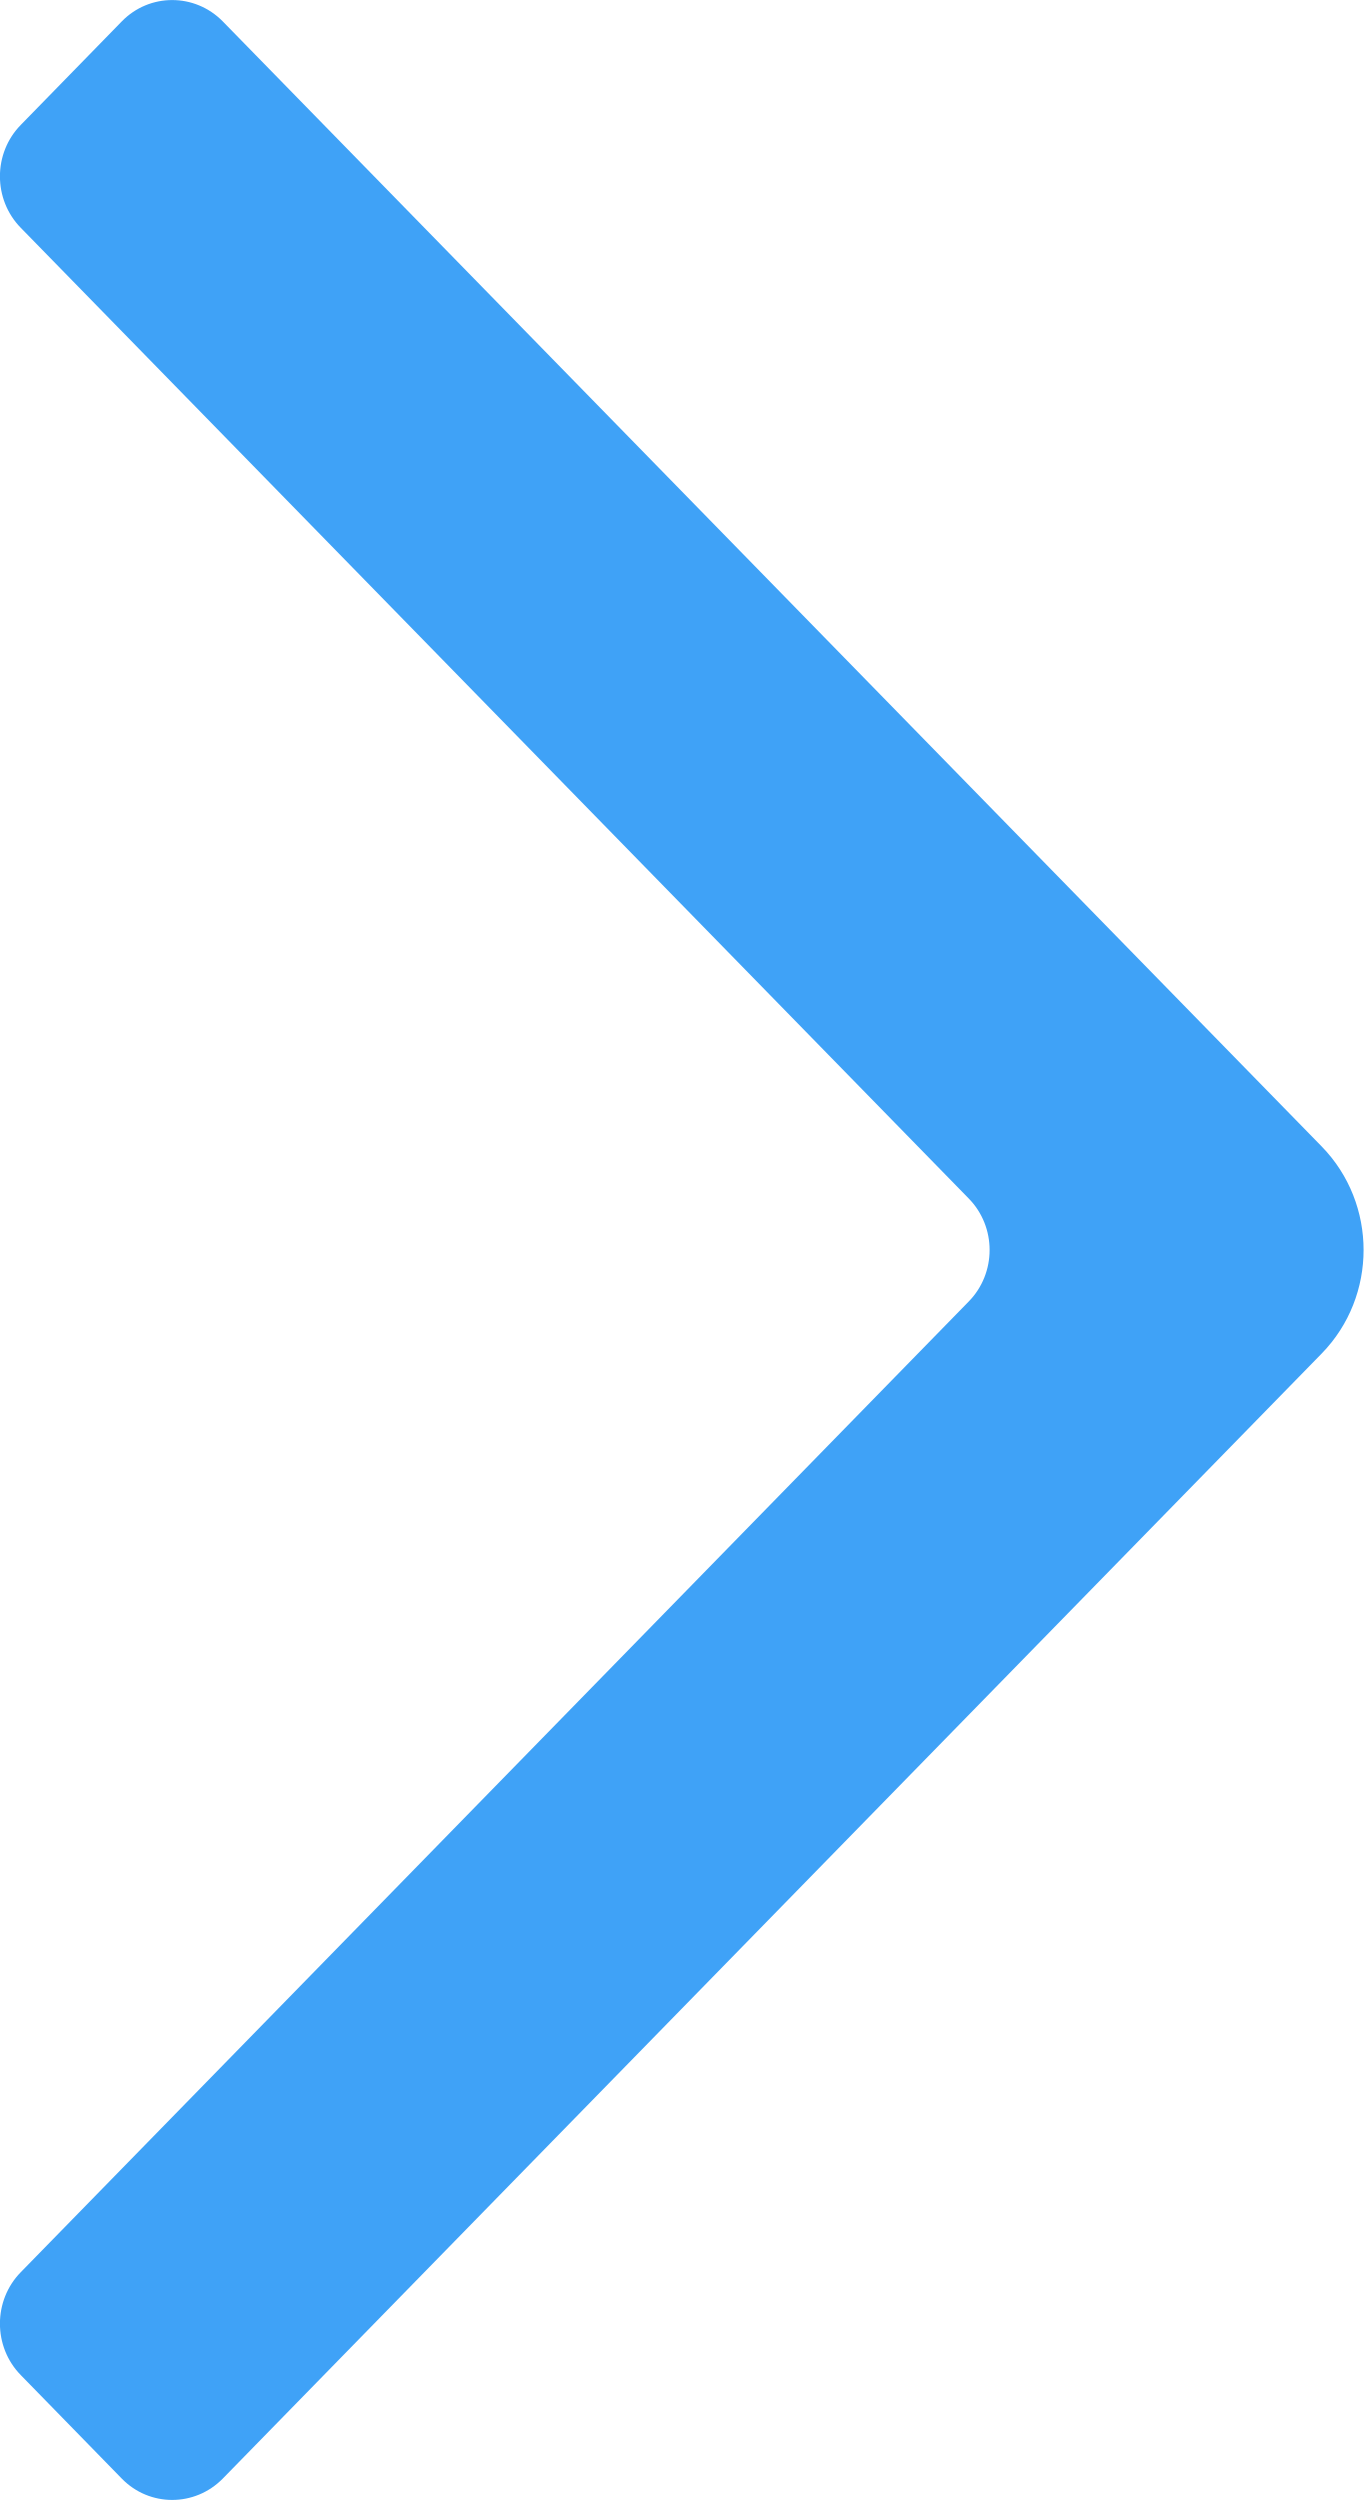
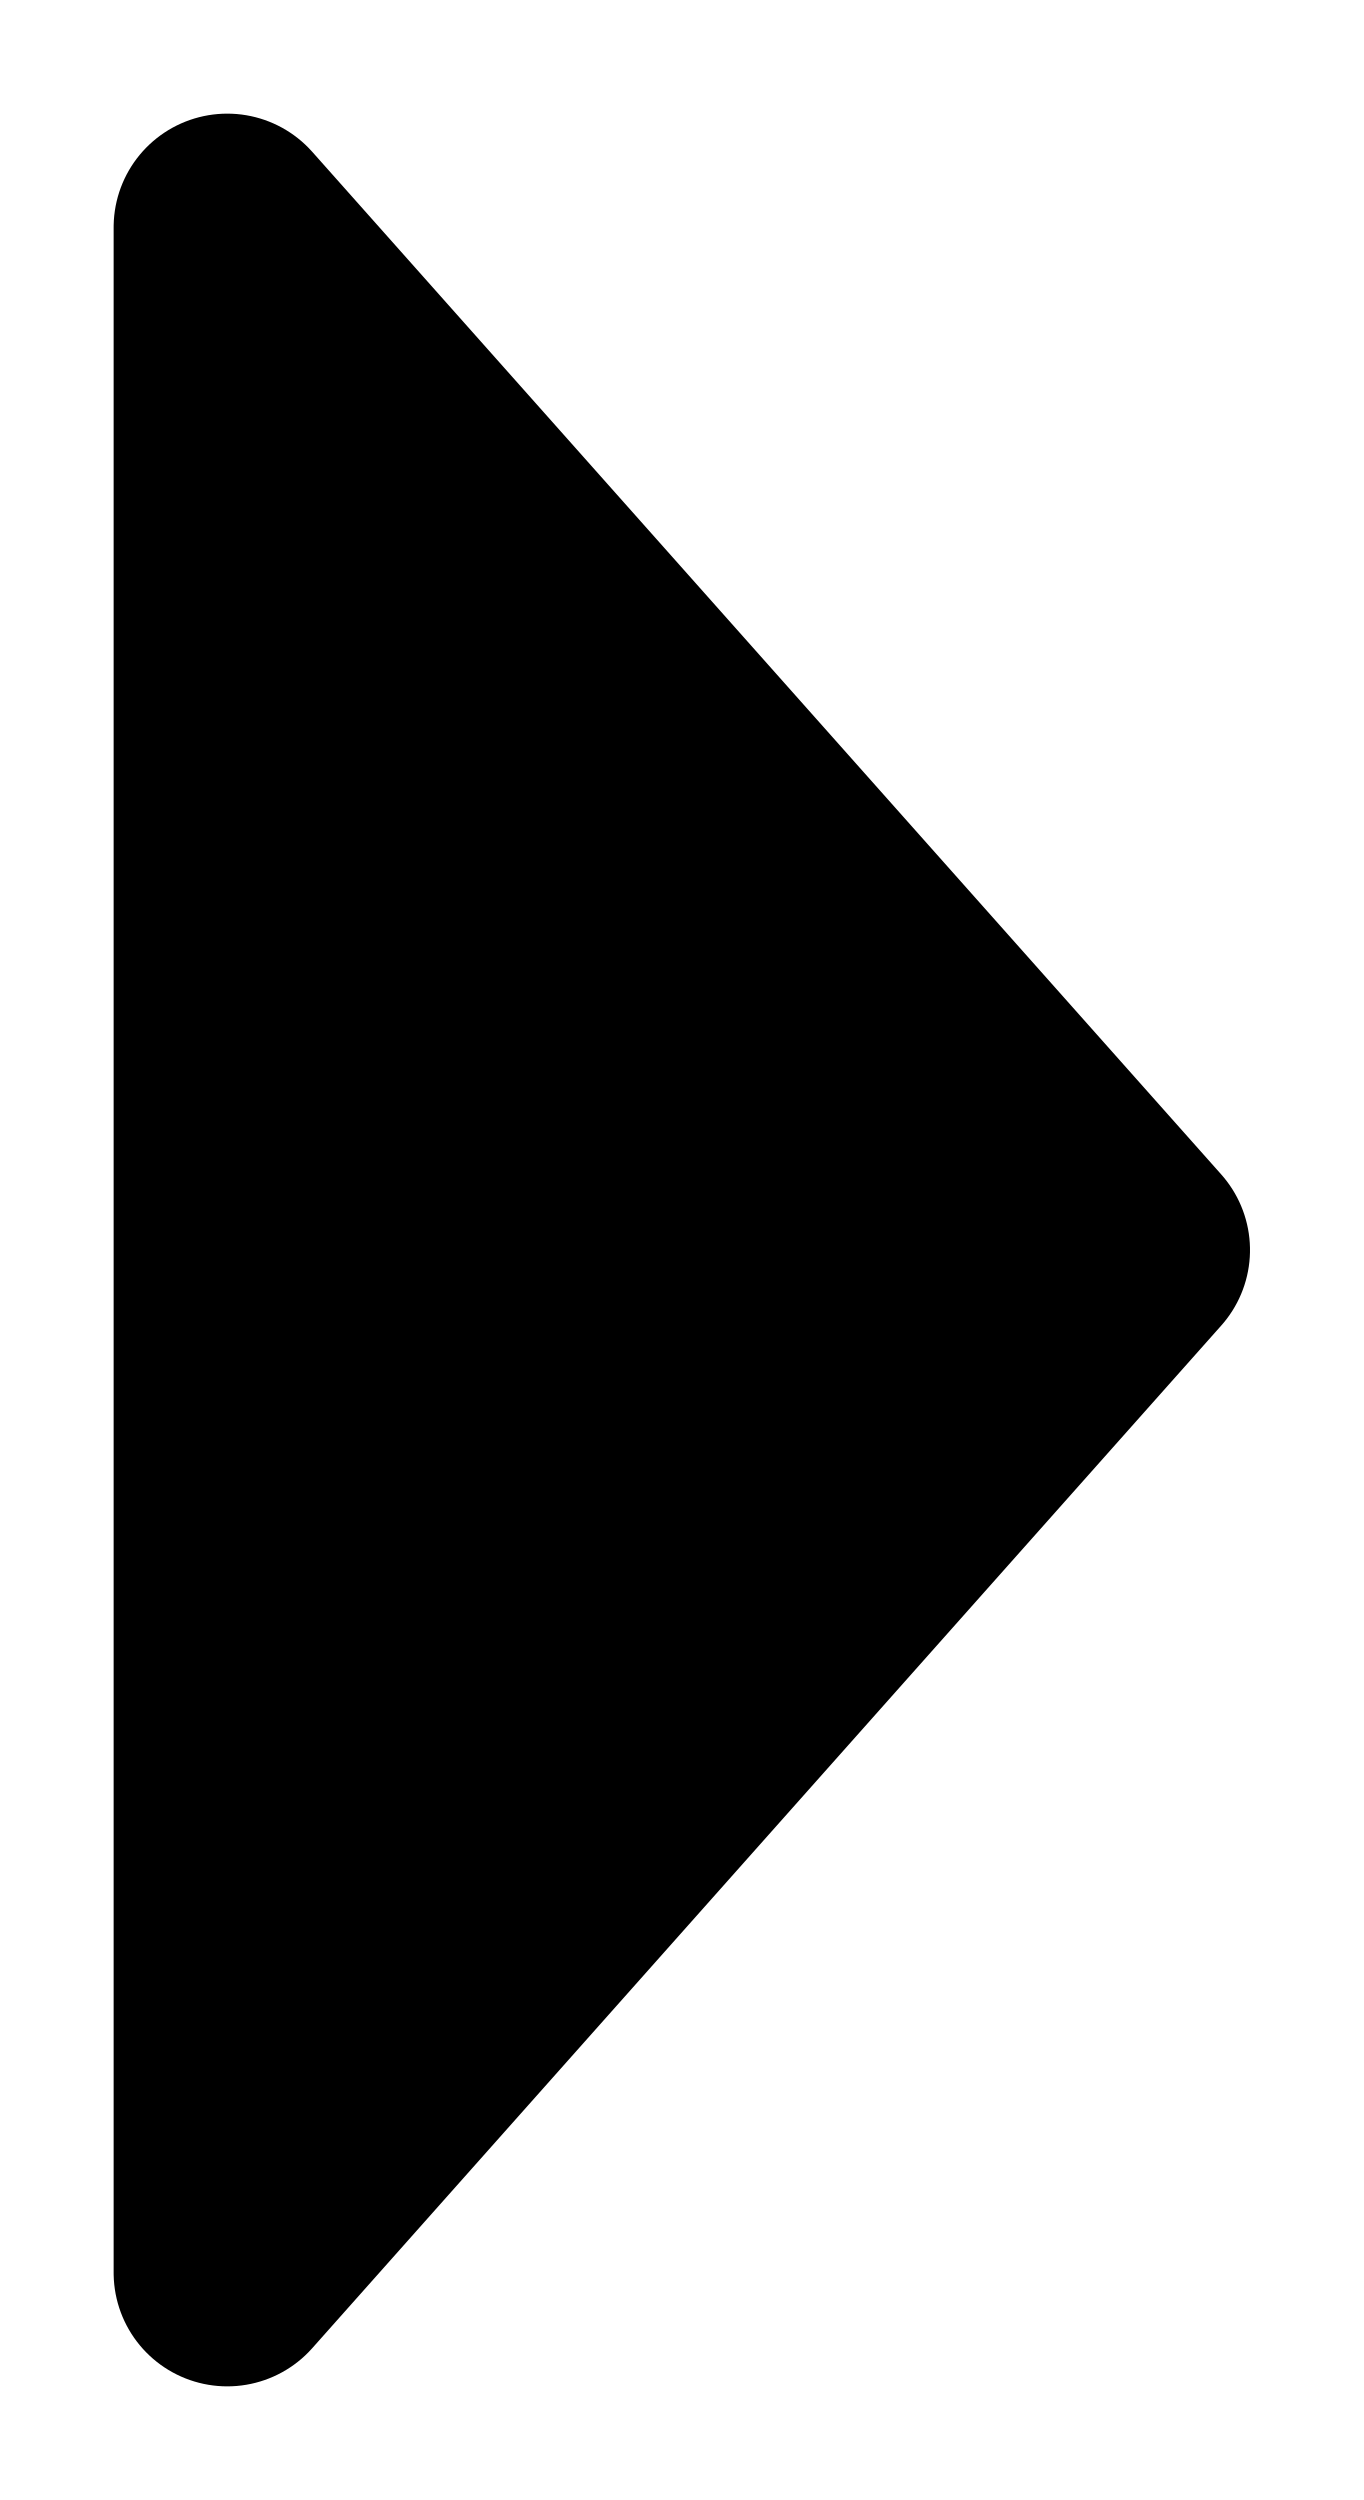
<svg xmlns="http://www.w3.org/2000/svg" width="6px" height="11px" viewBox="0 0 6 11" version="1.1">
-   <defs />
-   <g id="Components" stroke="none" stroke-width="1" fill="none" fill-rule="evenodd">
-     <g id="Headers" transform="translate(-1102, -3050)" fill="#3FA2F7">
-       <g id="Header-#4" transform="translate(-1, 2483)">
-         <g id="Icon" transform="translate(1105.5, 572.5) scale(-1, 1) translate(-1105.5, -572.5) translate(1088, 555)">
-           <path d="M19.02,22.906 L14.184,17.955 C13.939,17.703 13.939,17.297 14.184,17.045 L19.02,12.094 C19.143,11.969 19.342,11.969 19.464,12.094 L19.908,12.549 C20.031,12.674 20.031,12.878 19.908,13.003 L15.738,17.273 C15.615,17.398 15.615,17.602 15.738,17.727 L19.908,21.997 C20.031,22.122 20.031,22.326 19.908,22.451 L19.464,22.906 C19.342,23.031 19.143,23.031 19.02,22.906" />
-         </g>
-       </g>
-     </g>
+   <g id="arrow-xs-right" stroke="none" stroke-width="1" fill="none" fill-rule="evenodd" stroke-linejoin="round">
+     <polygon id="Triangle" stroke="#000000" fill="#000000" transform="translate(3, 5.5) rotate(-270) translate(-3, -5.5) " points="3 3.5 7.5 7.5 -1.5 7.5" />
  </g>
</svg>
